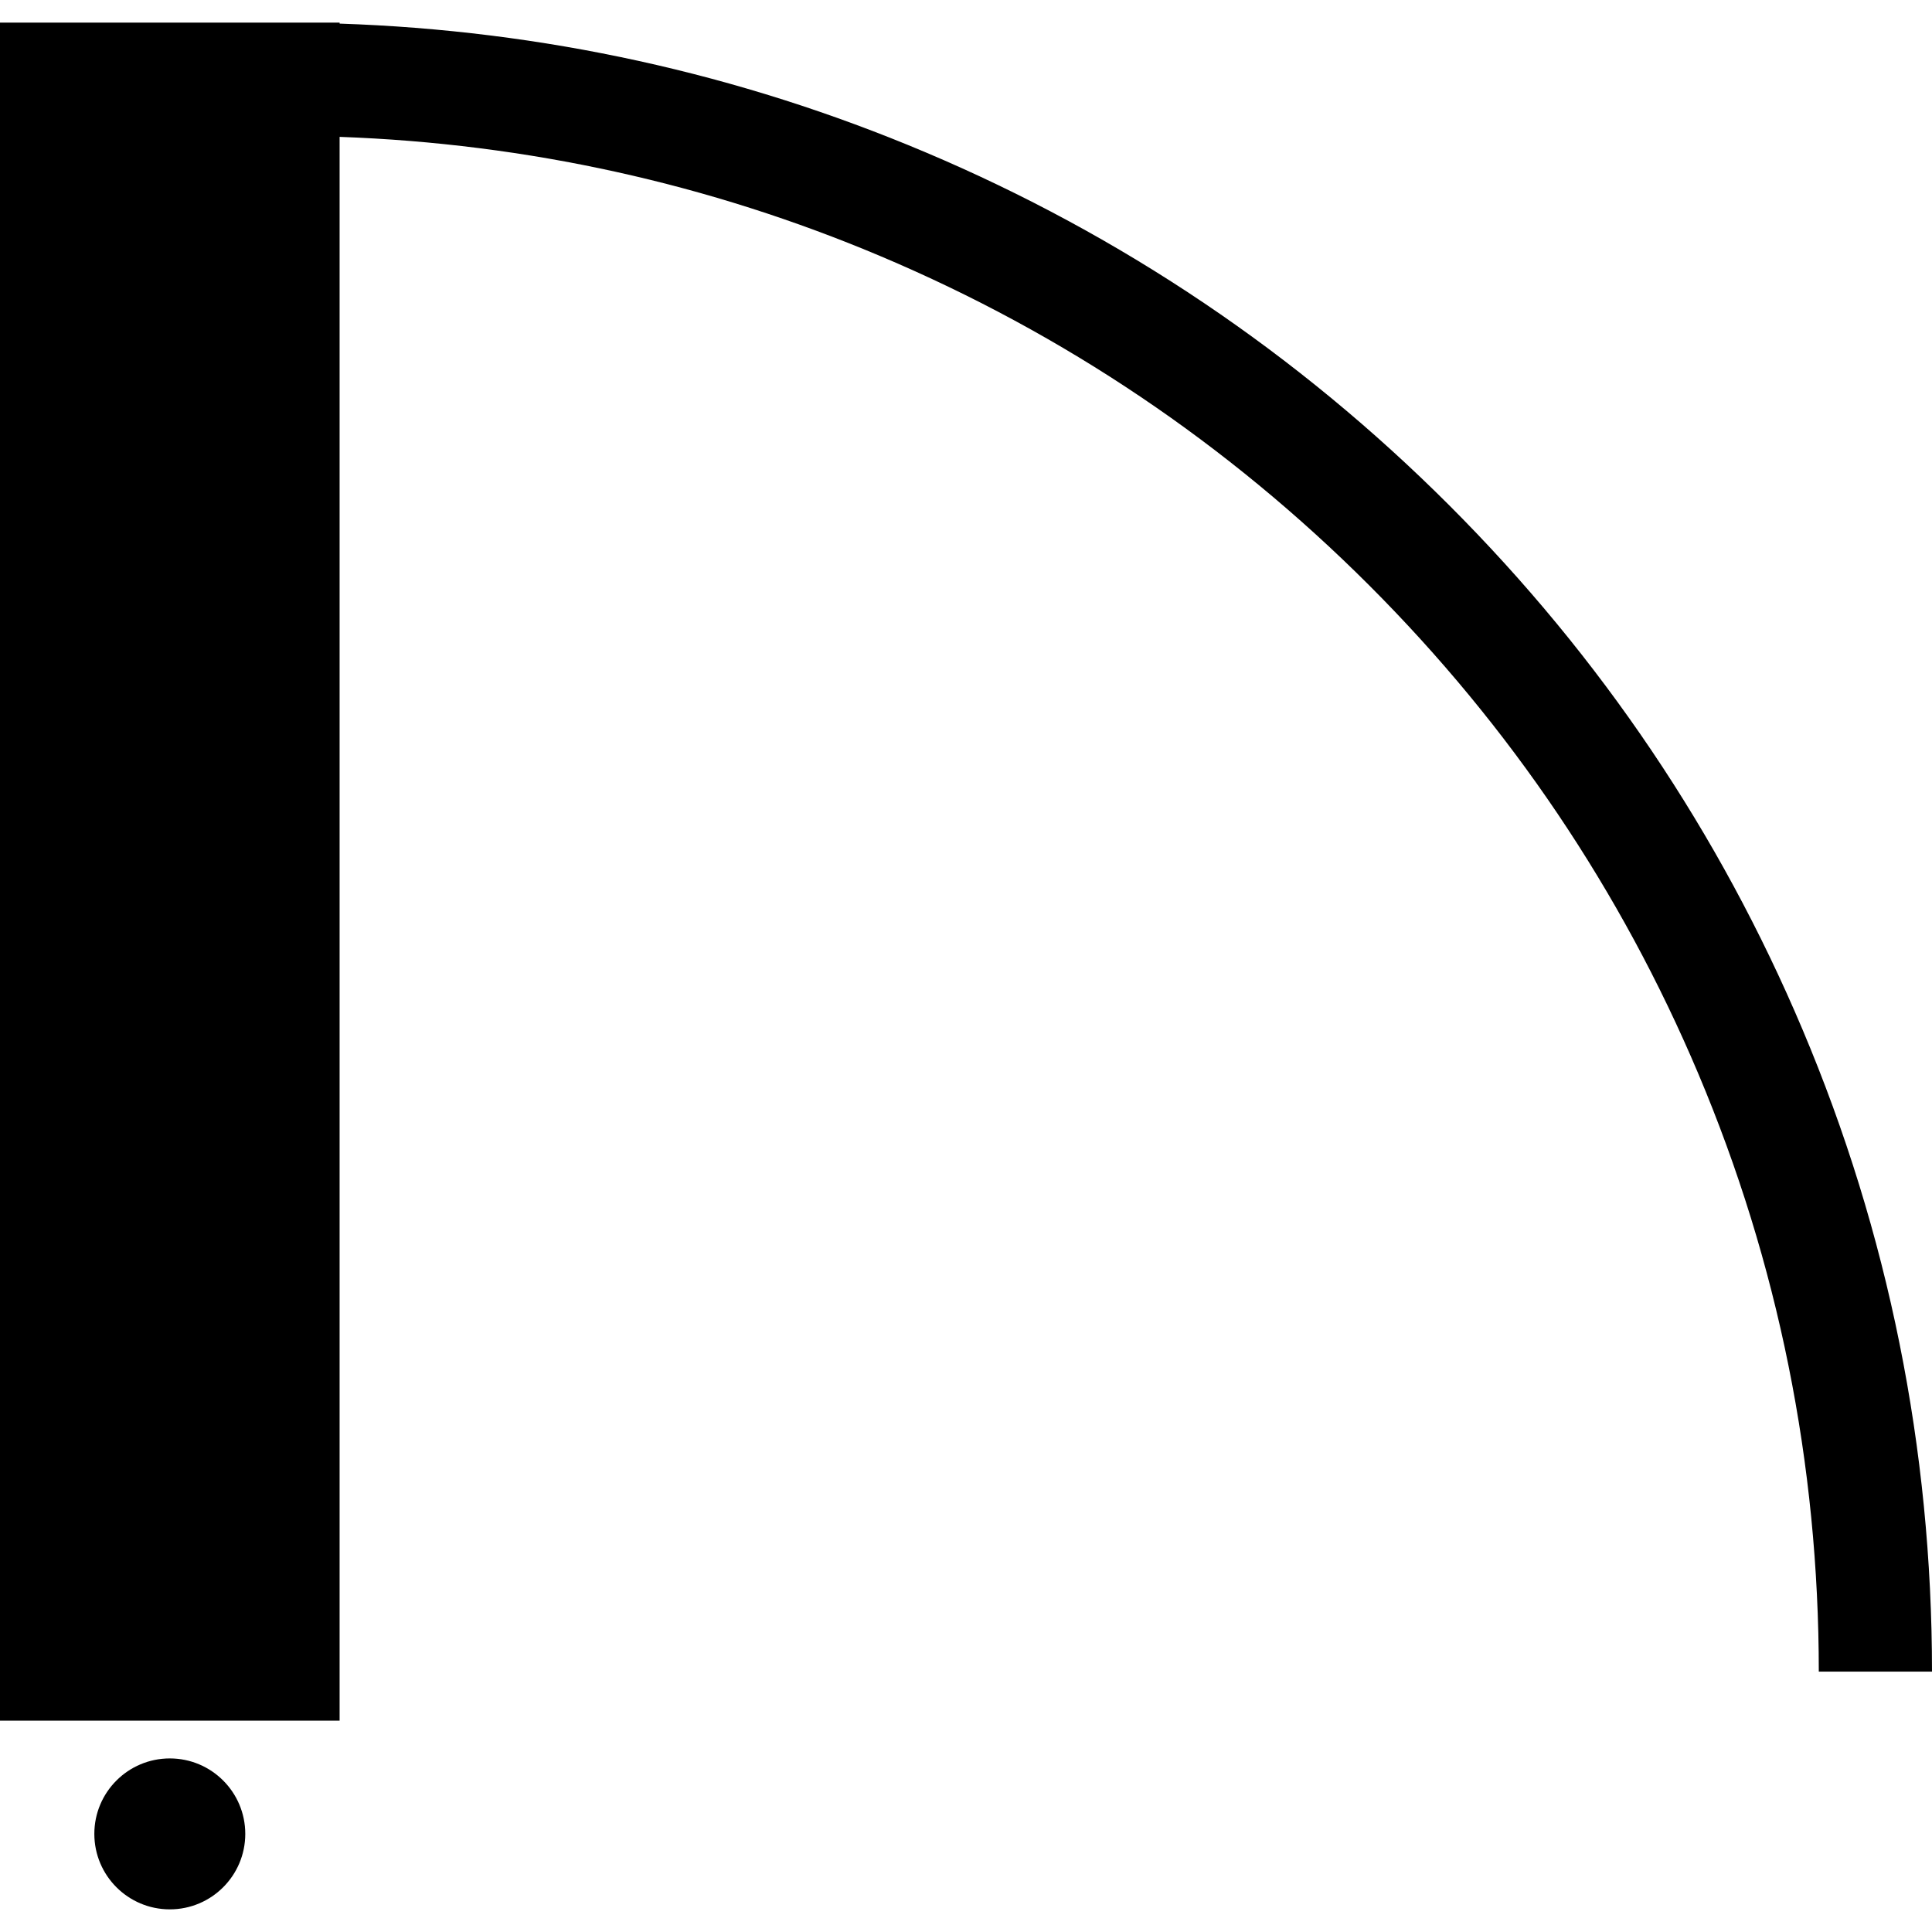
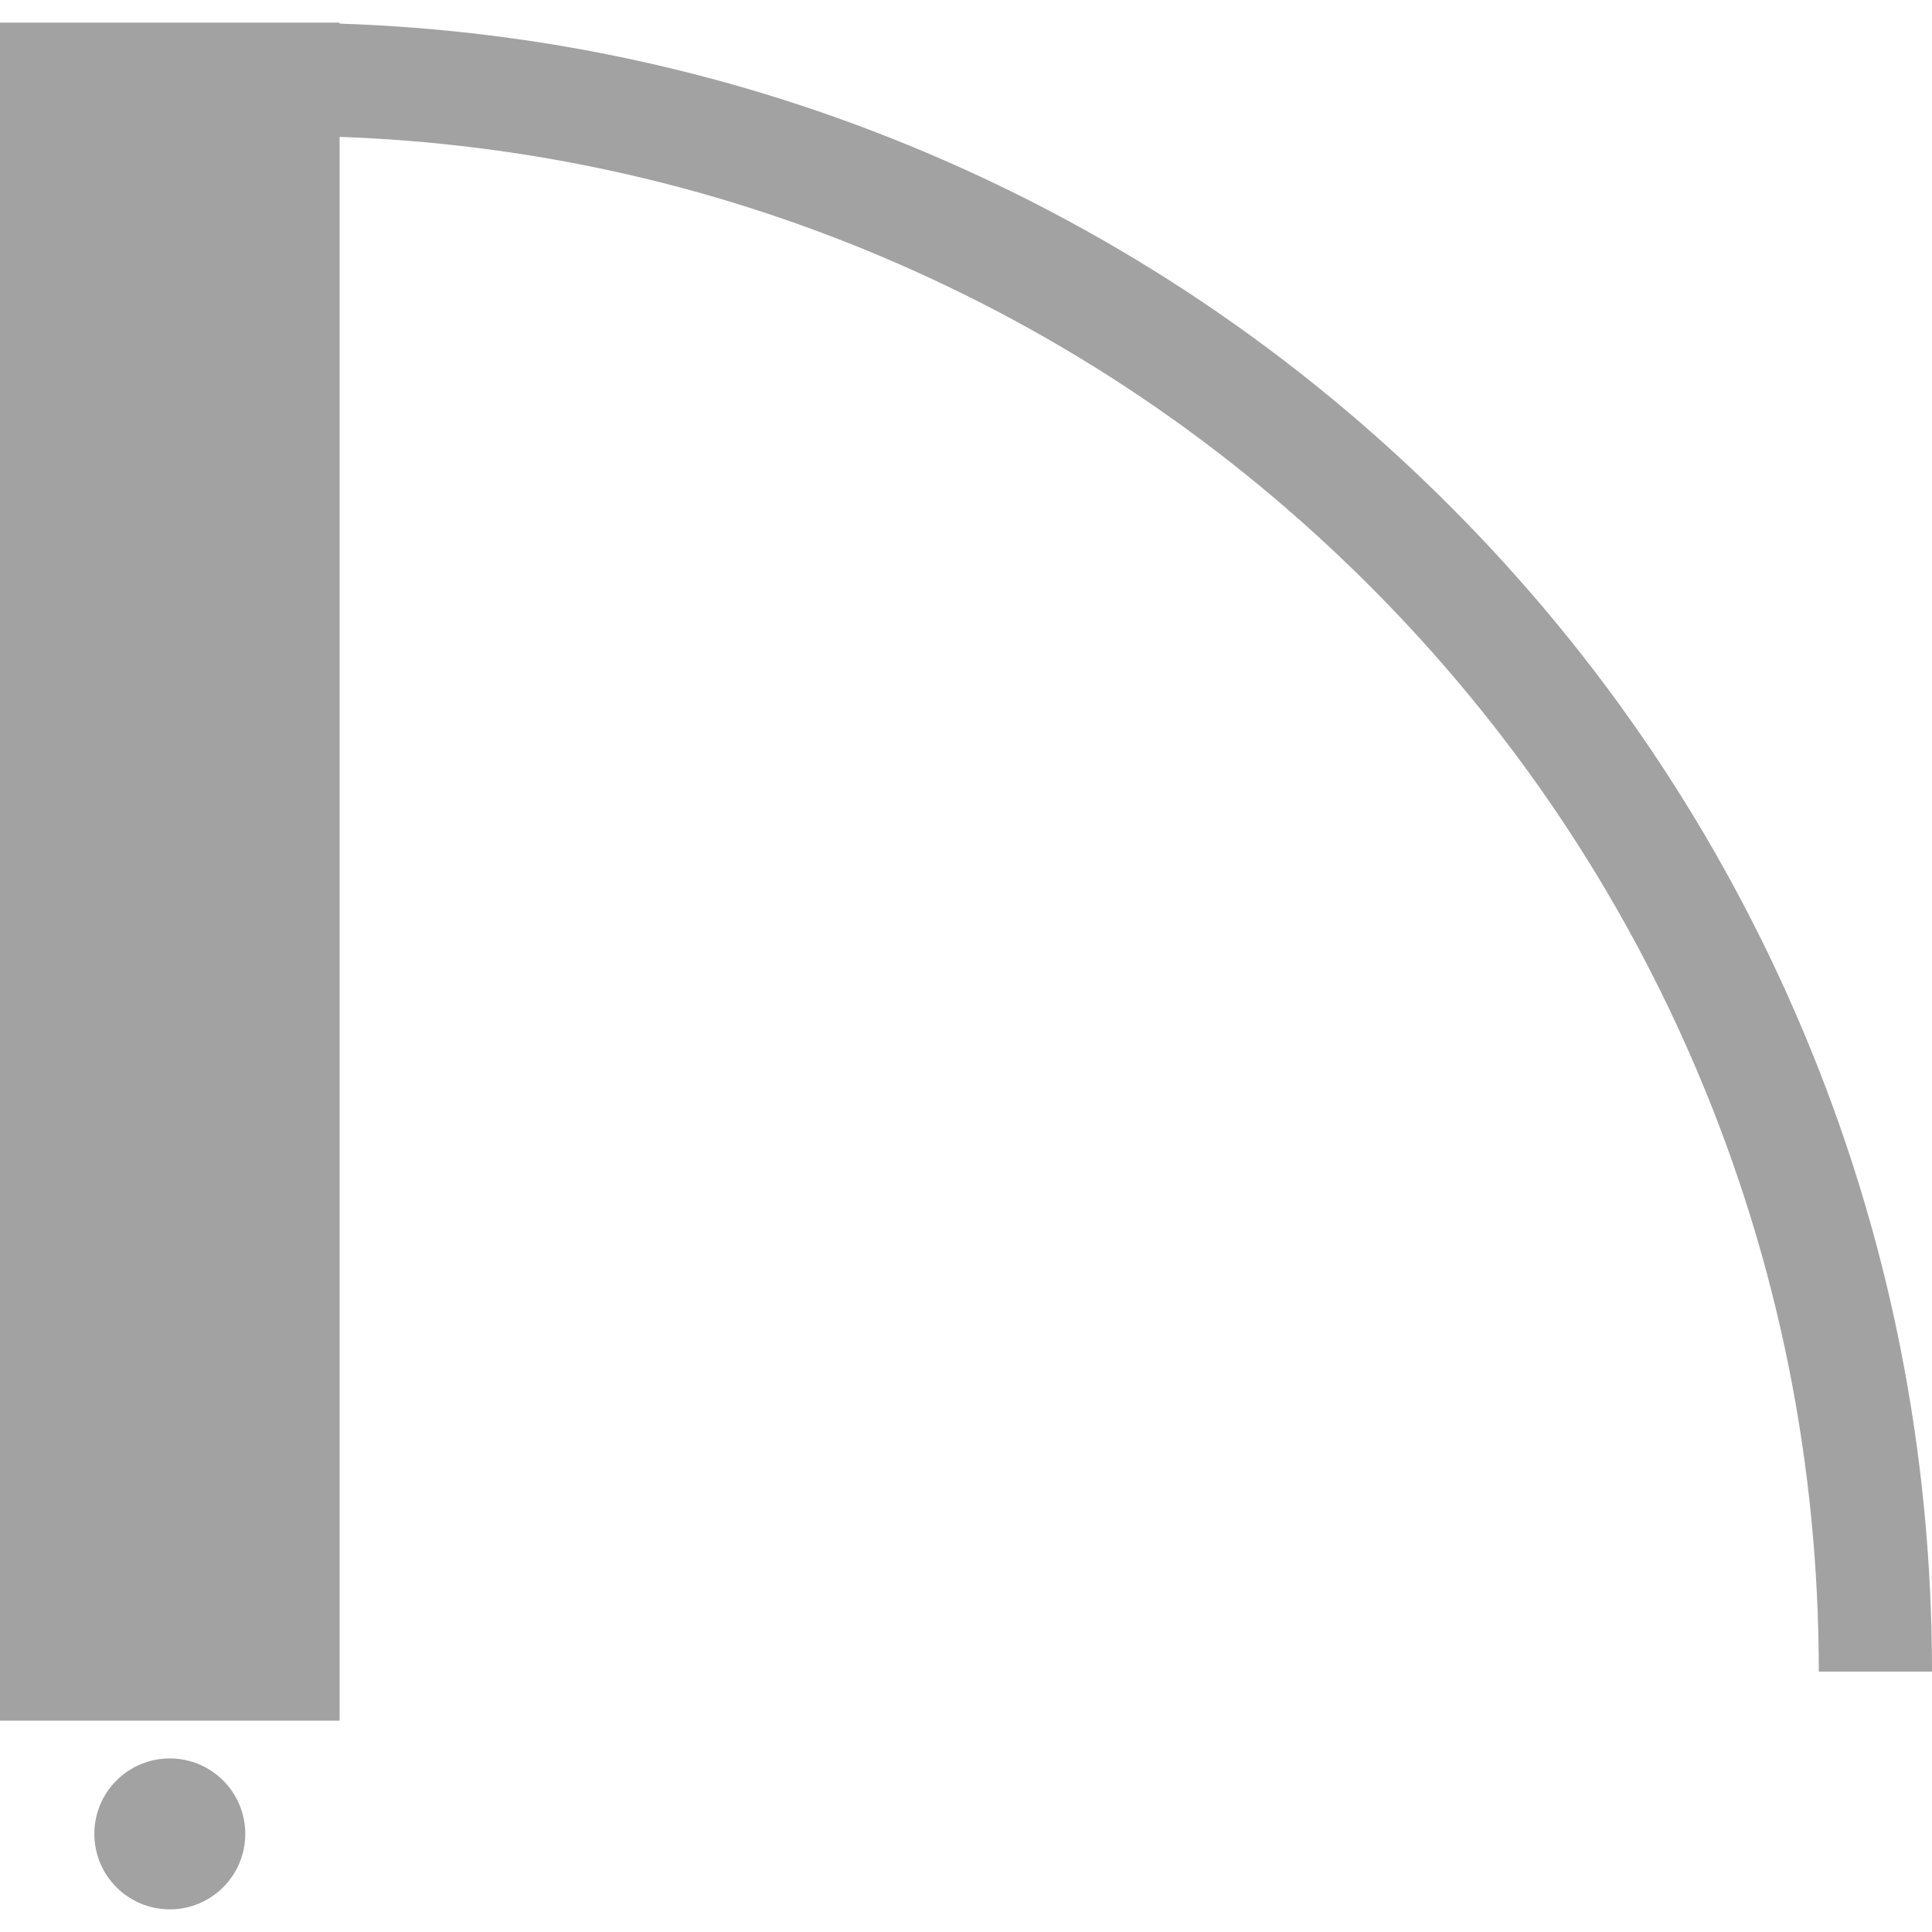
- <svg xmlns="http://www.w3.org/2000/svg" version="1.1" id="Capa_1" x="0px" y="0px" viewBox="0 0 512 512" style="enable-background:new 0 0 512 512;" xml:space="preserve">
+ <svg xmlns="http://www.w3.org/2000/svg" version="1.1" width="512" height="512" x="0" y="0" viewBox="0 0 512 512" style="enable-background:new 0 0 512 512" xml:space="preserve" class="">
  <g>
    <g>
-       <path d="M477.681,272.819c-21.996-52.05-53.489-98.781-93.604-138.896S297.23,62.315,245.181,40.319    C195.869,19.481,143.736,8.049,90,6.256V6H0v450h45h45V36.27c49.699,1.779,97.905,12.414,143.502,31.683    c48.471,20.483,91.994,49.816,129.361,87.183c37.367,37.367,66.7,80.891,87.184,129.361C471.249,334.669,482,387.998,482,443h30    C512,383.964,500.453,326.707,477.681,272.819z" />
+       <g>
+         <path d="M477.681,272.819c-21.996-52.05-53.489-98.781-93.604-138.896S297.23,62.315,245.181,40.319    C195.869,19.481,143.736,8.049,90,6.256V6H0v450h45h45V36.27c49.699,1.779,97.905,12.414,143.502,31.683    c48.471,20.483,91.994,49.816,129.361,87.183c37.367,37.367,66.7,80.891,87.184,129.361C471.249,334.669,482,387.998,482,443h30    C512,383.964,500.453,326.707,477.681,272.819z" fill="#a2a2a2" data-original="#000000" style="" class="" />
+       </g>
    </g>
+     <g>
+       <g>
+         <circle cx="45" cy="486" r="20" fill="#a2a2a2" data-original="#000000" style="" class="" />
+       </g>
+     </g>
+     <g>
+ </g>
+     <g>
+ </g>
+     <g>
+ </g>
+     <g>
+ </g>
+     <g>
+ </g>
+     <g>
+ </g>
+     <g>
+ </g>
+     <g>
+ </g>
+     <g>
+ </g>
+     <g>
+ </g>
+     <g>
+ </g>
+     <g>
+ </g>
+     <g>
+ </g>
+     <g>
+ </g>
+     <g>
+ </g>
  </g>
-   <g>
-     <g>
-       <circle cx="45" cy="486" r="20" />
-     </g>
-   </g>
-   <g>
- </g>
-   <g>
- </g>
-   <g>
- </g>
-   <g>
- </g>
-   <g>
- </g>
-   <g>
- </g>
-   <g>
- </g>
-   <g>
- </g>
-   <g>
- </g>
-   <g>
- </g>
-   <g>
- </g>
-   <g>
- </g>
-   <g>
- </g>
-   <g>
- </g>
-   <g>
- </g>
</svg>
